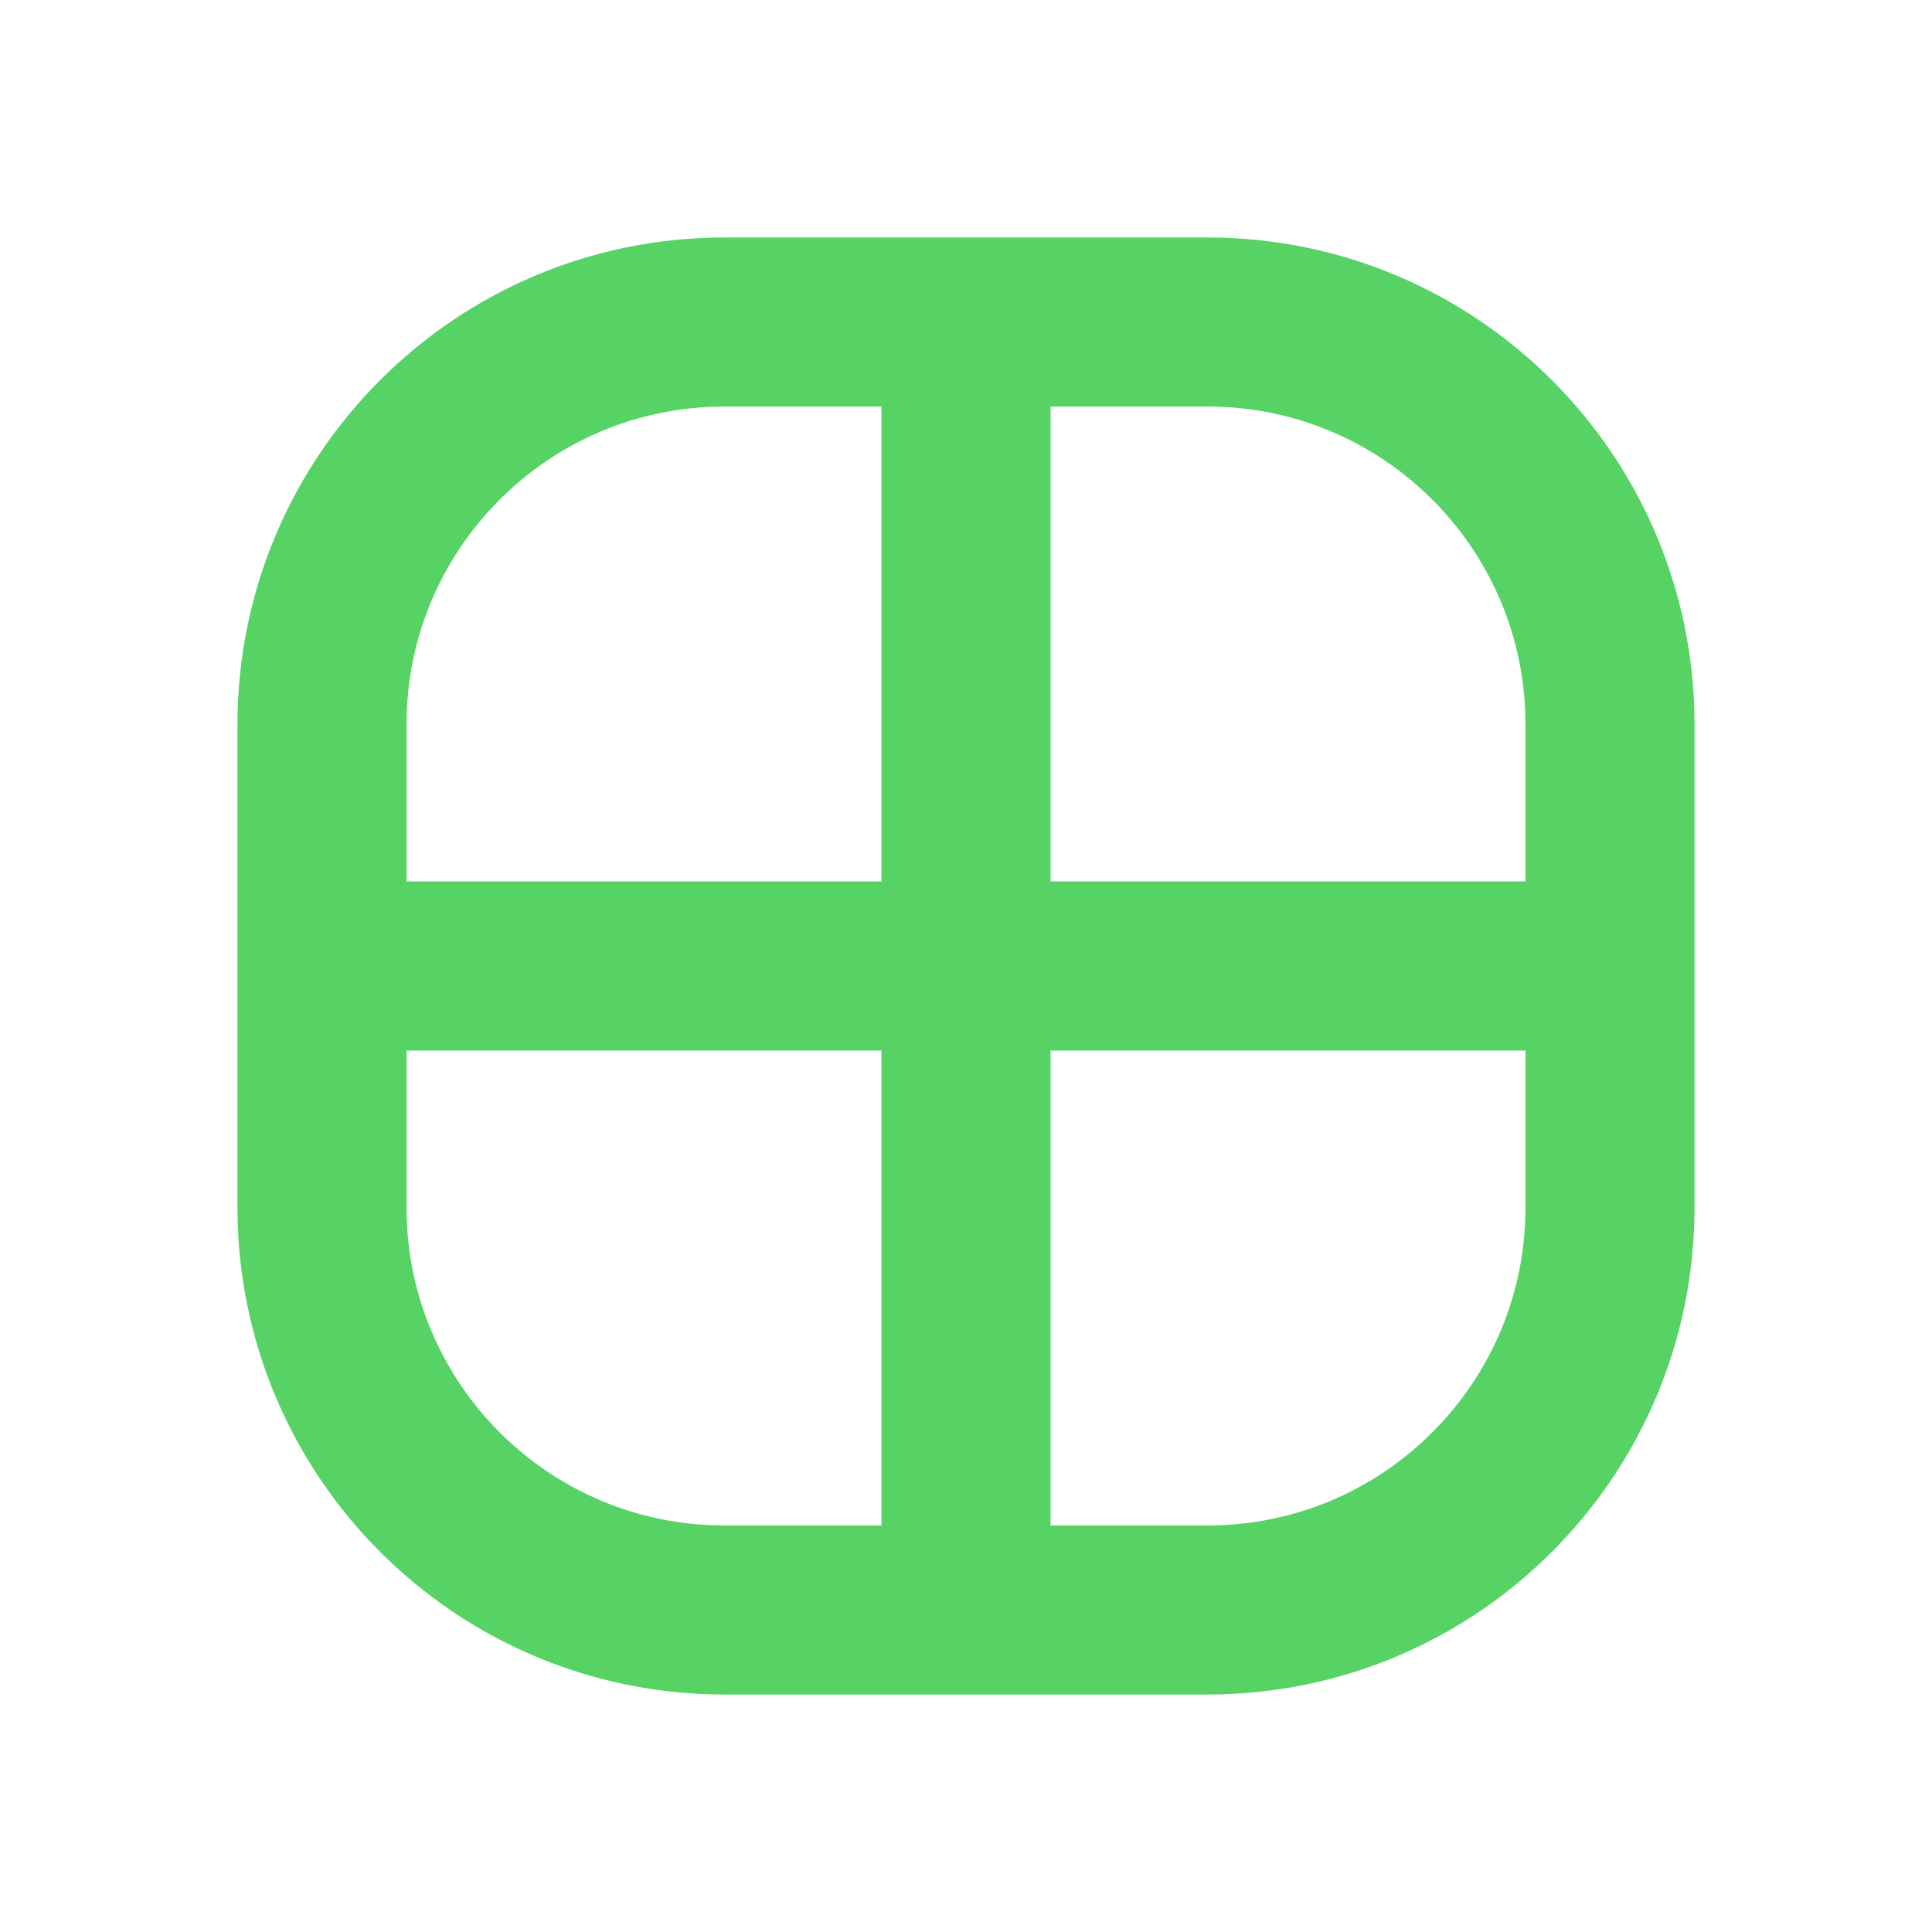
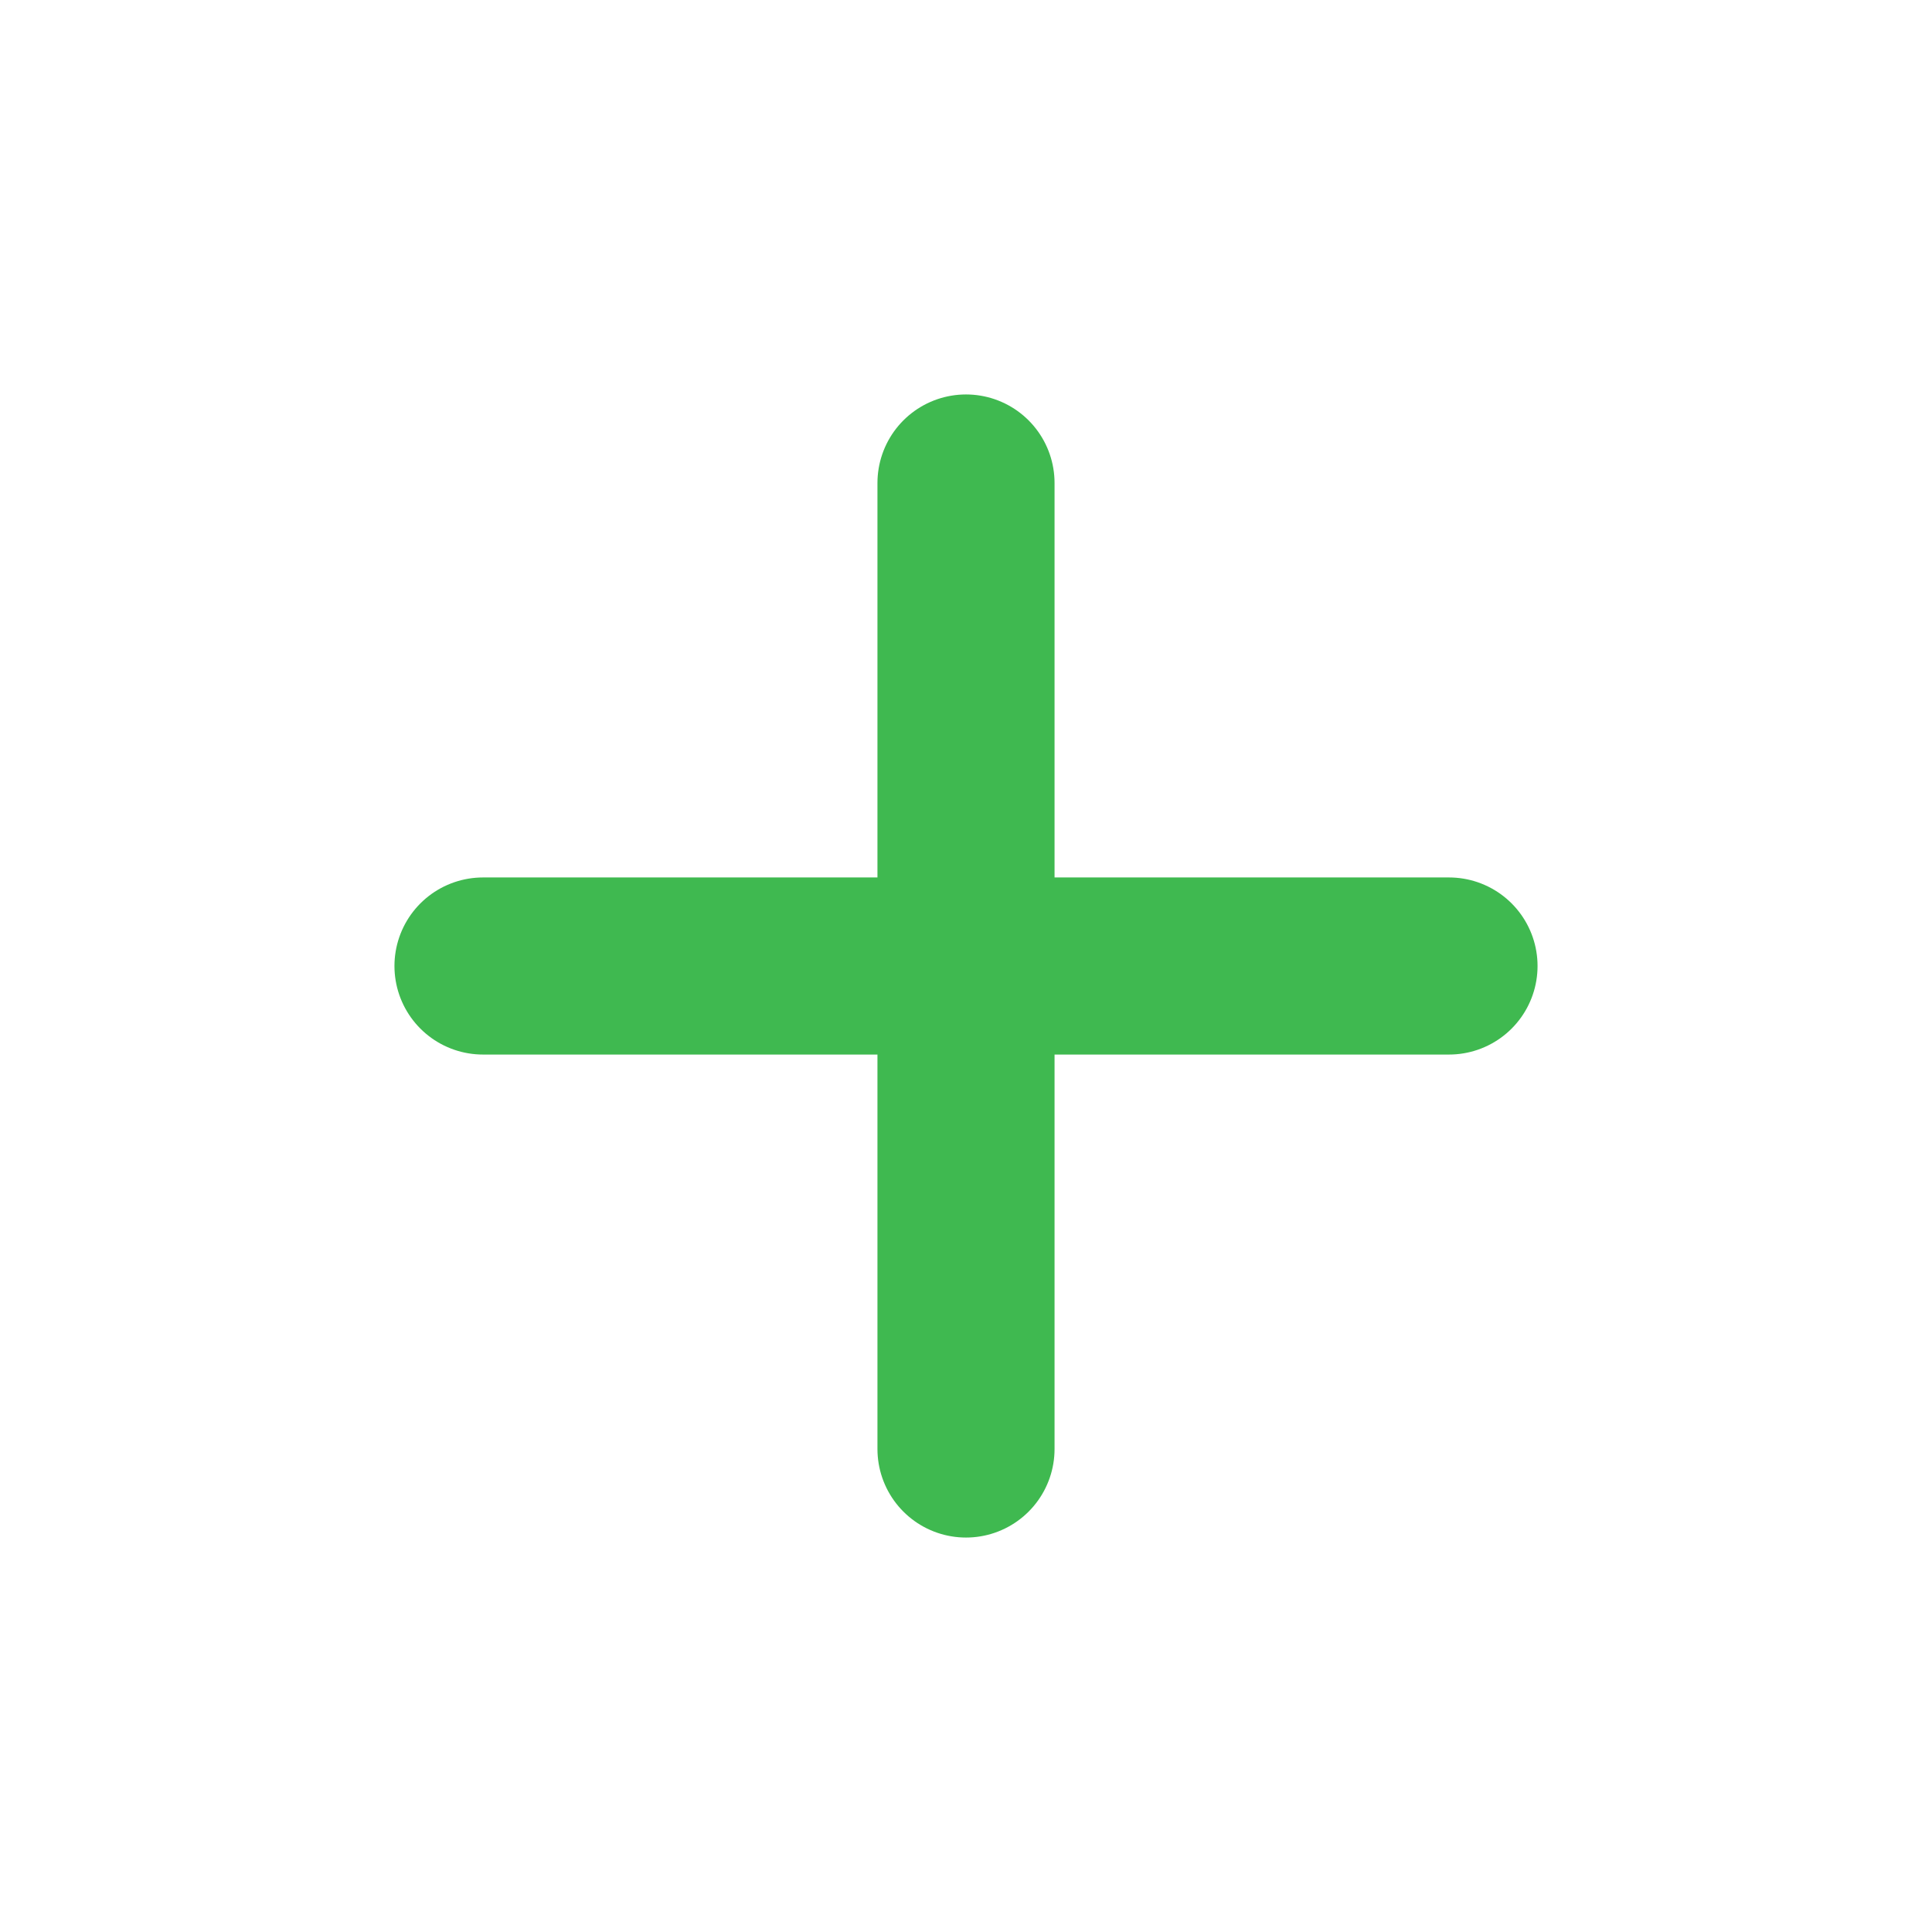
- <svg xmlns="http://www.w3.org/2000/svg" width="24" height="24" viewBox="0 0 24 24" fill="none" stroke="#56d364" stroke-width="2.1" stroke-linecap="round" stroke-linejoin="round">
-   <path d="M12 5v14" />
-   <path d="M5 12h14" />
-   <rect x="4" y="4" width="16" height="16" rx="5" />
+ <svg xmlns="http://www.w3.org/2000/svg" width="24" height="24" viewBox="0 0 24 24" fill="none" stroke="#3fb950" stroke-width="2.2" stroke-linecap="round" stroke-linejoin="round">
+   <path d="M12 6v12" />
+   <path d="M6 12h12" />
</svg>
